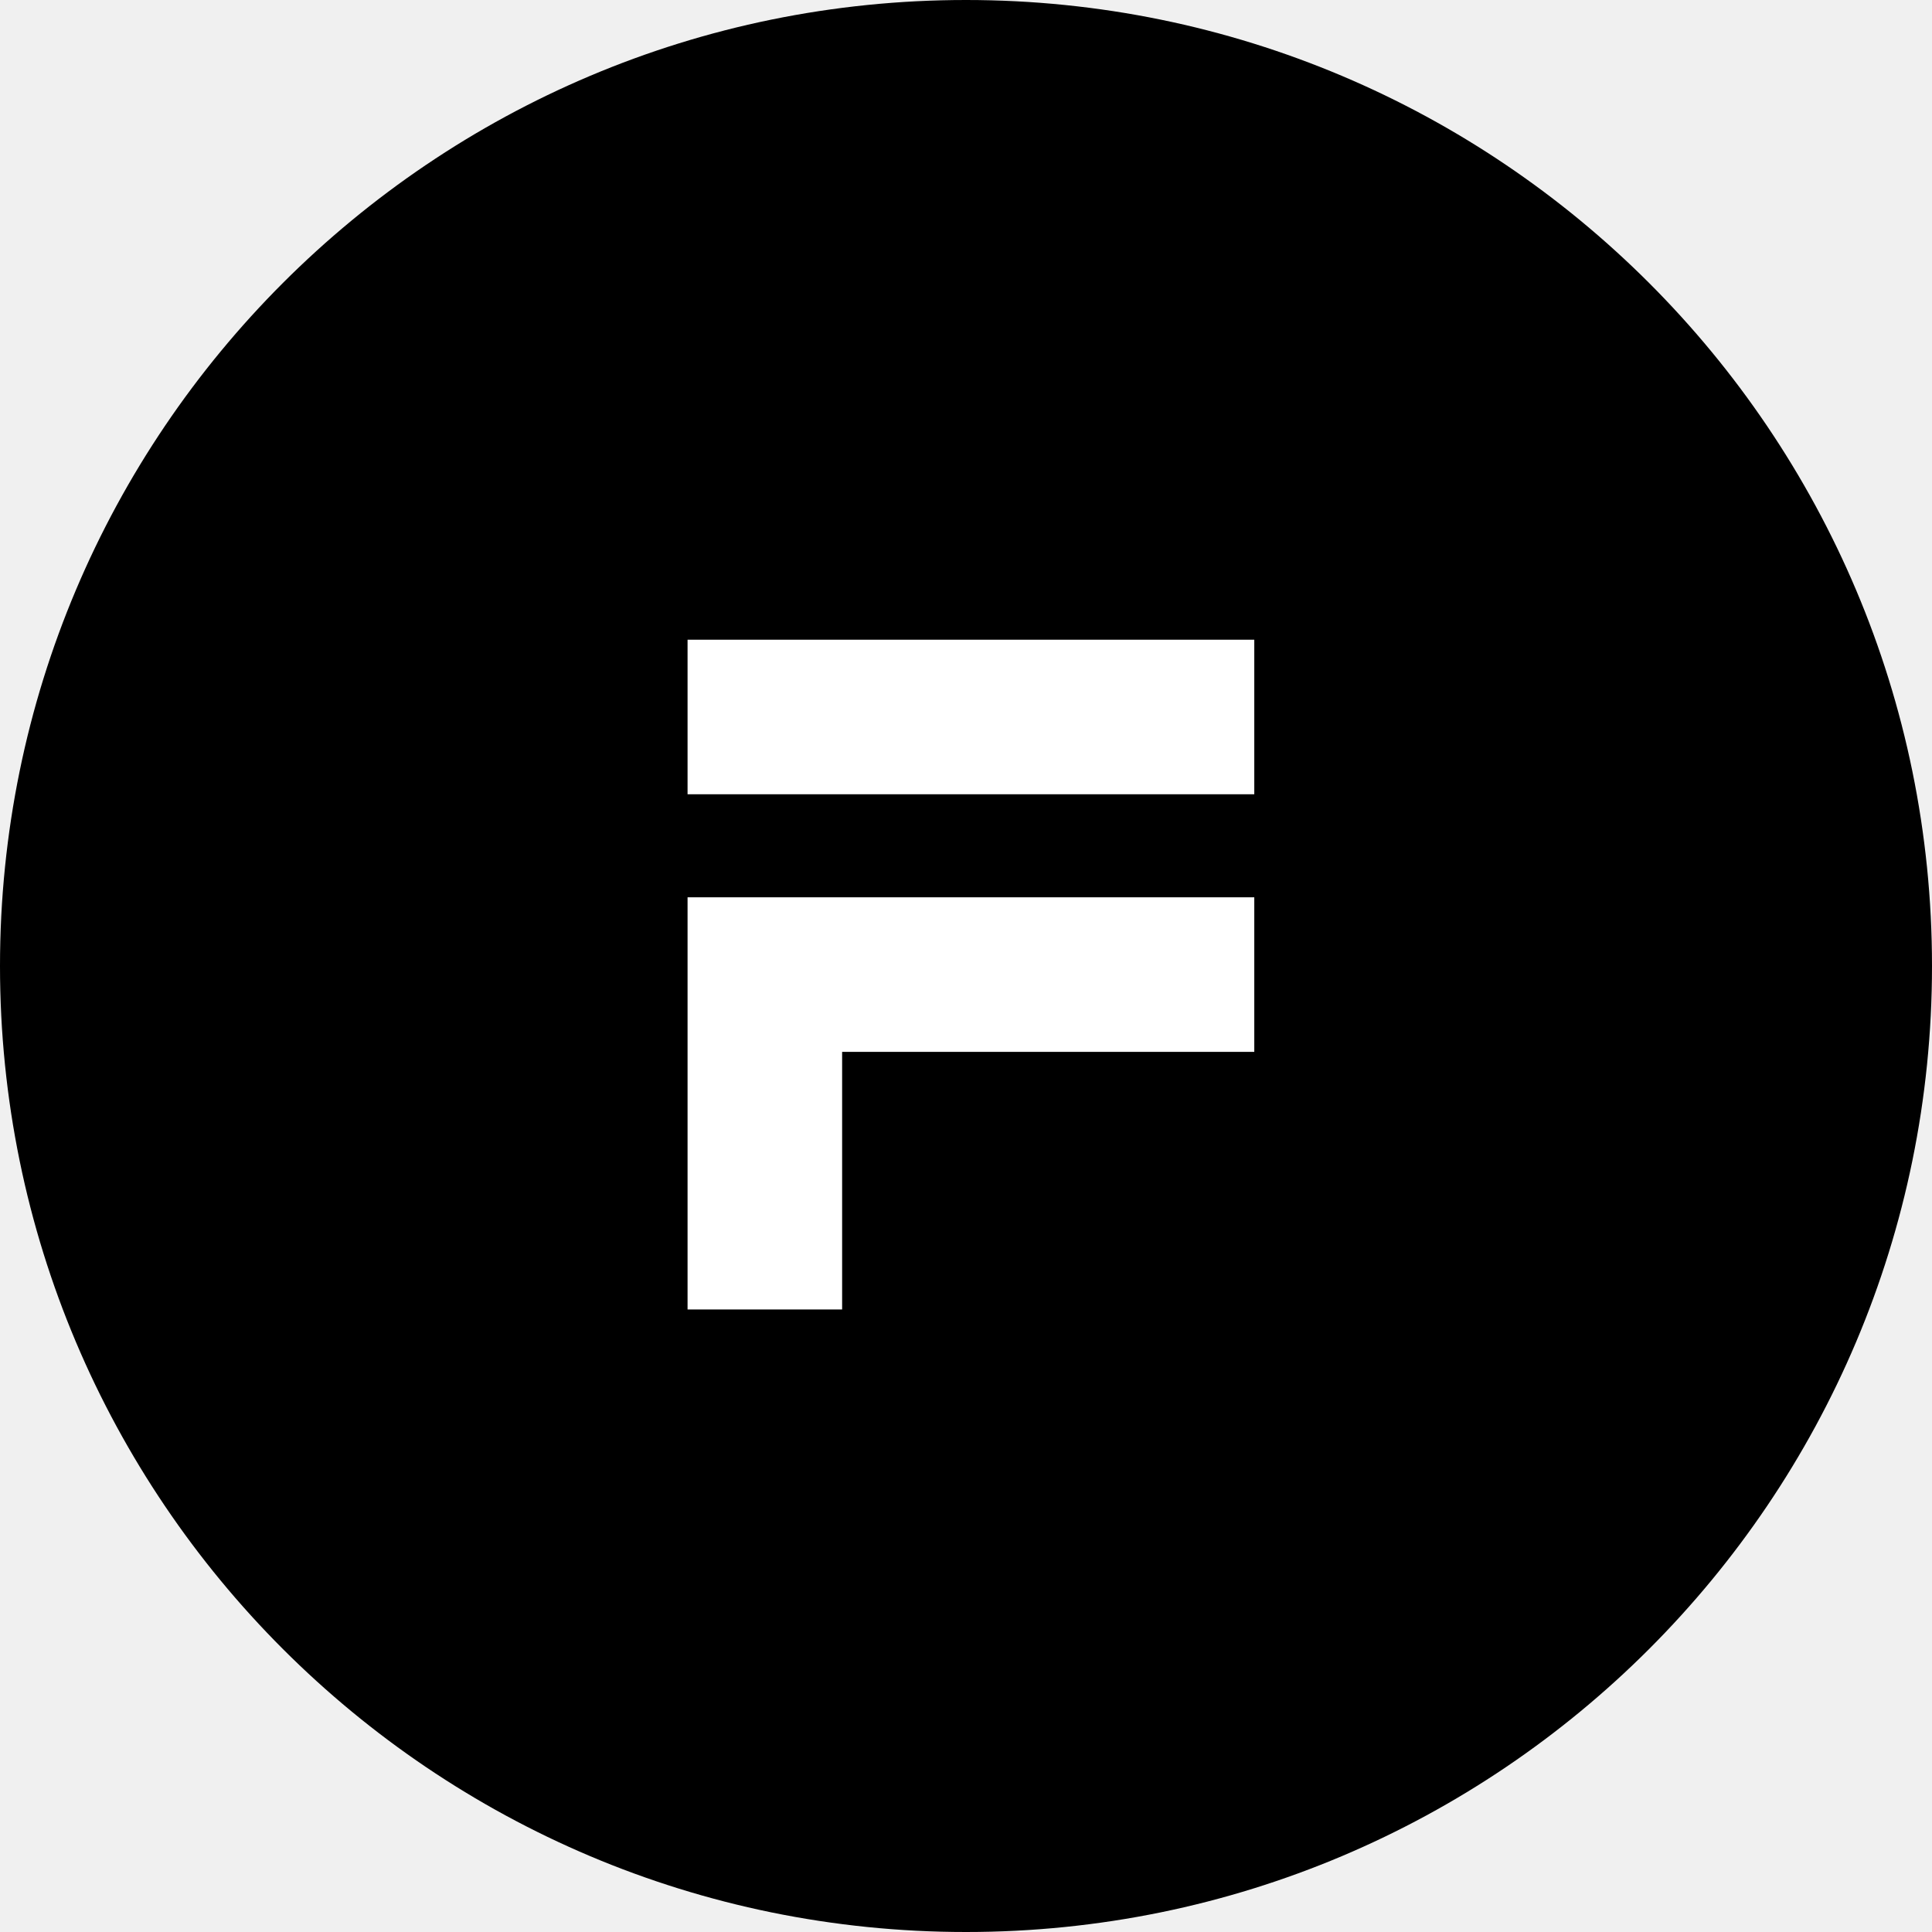
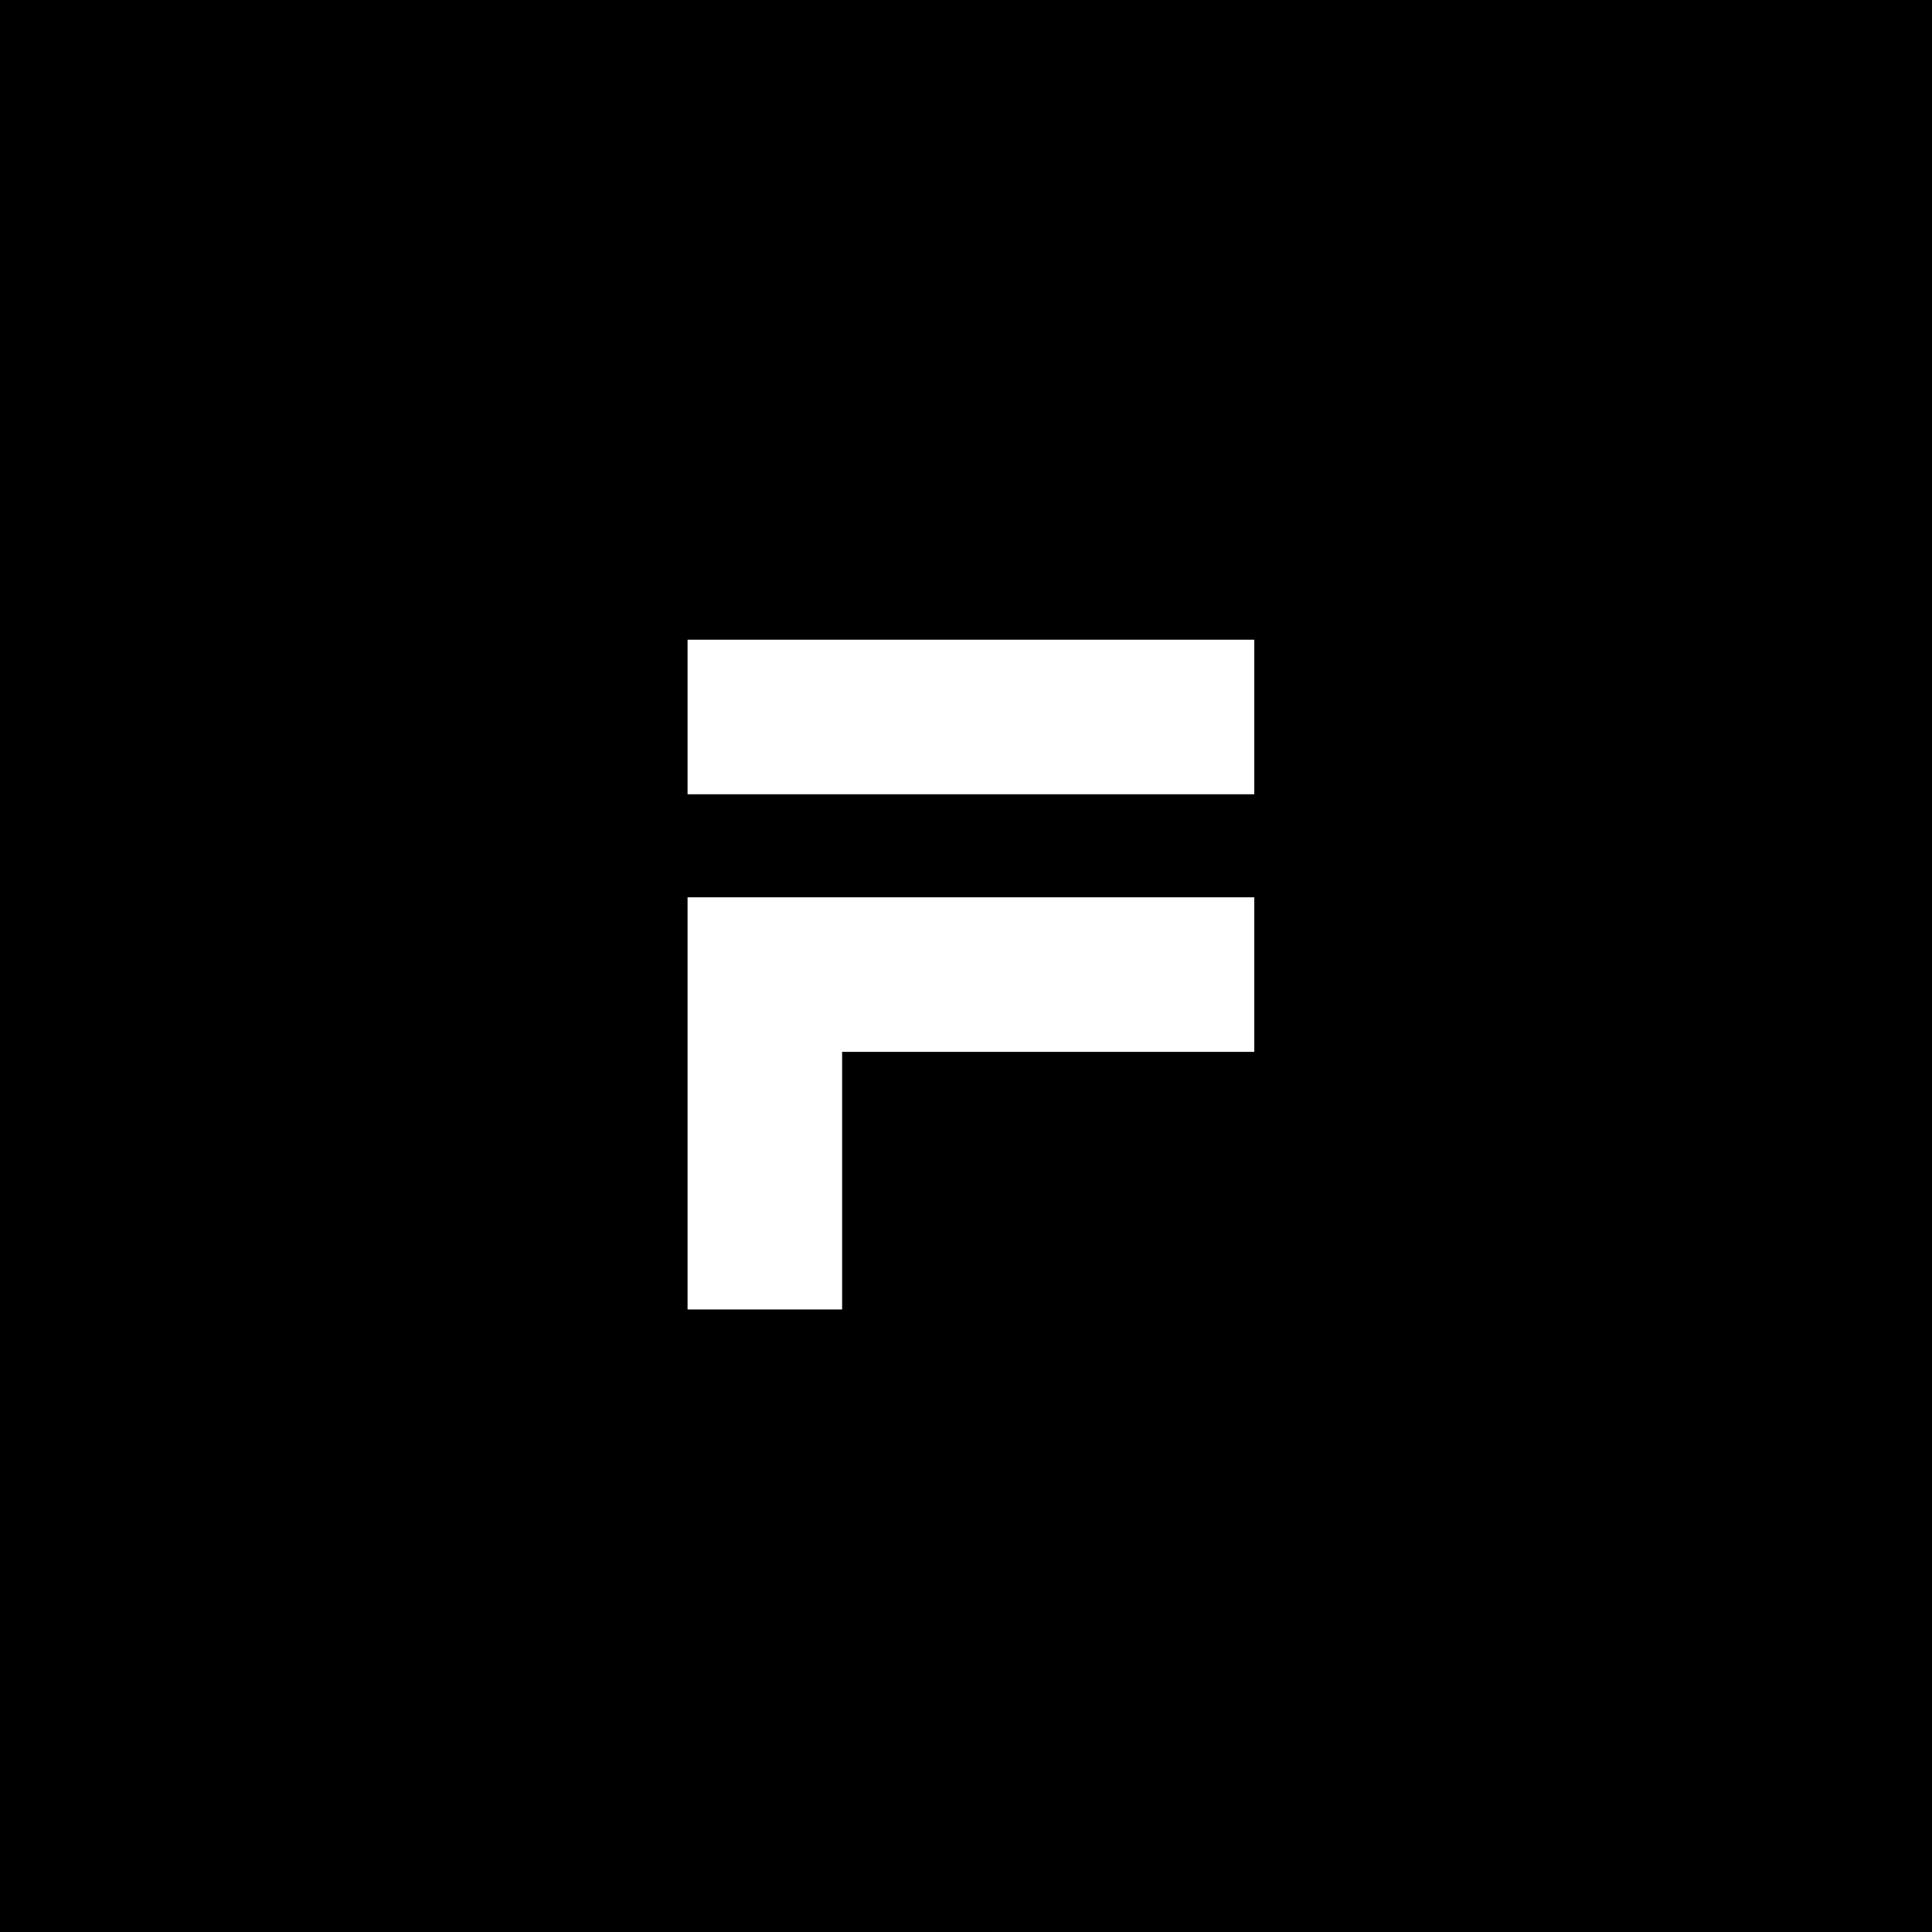
- <svg xmlns="http://www.w3.org/2000/svg" version="1.1" id="Layer_1" x="0px" y="0px" width="225px" height="224.999px" viewBox="0 0 225 224.999" enable-background="new 0 0 225 224.999" xml:space="preserve">
-   <circle cx="112.5" cy="112.5" r="112.5" />
-   <rect x="80.073" y="74.5" fill="#FFFFFF" width="66" height="18" />
-   <polygon fill="#FFFFFF" points="146.073,104.5 98.073,104.5 80.073,104.5 80.073,122.5 80.073,152.5 98.073,152.5 98.073,122.5   146.073,122.5 " />
+ <svg xmlns="http://www.w3.org/2000/svg" version="1.1" x="0px" y="0px" width="225px" height="224.999px" viewBox="0 0 225 224.999" enable-background="new 0 0 225 224.999" xml:space="preserve">
+   <g id="Layer_2">
+ </g>
+   <g id="Layer_1">
+     <rect width="225" height="224.999" />
+     <circle cx="112.5" cy="112.5" r="112.5" />
+     <rect x="80.073" y="74.5" fill="#FFFFFF" width="66" height="18" />
+     <polygon fill="#FFFFFF" points="146.073,104.5 98.073,104.5 80.073,104.5 80.073,122.5 80.073,152.5 98.073,152.5 98.073,122.5    146.073,122.5  " />
+   </g>
</svg>
